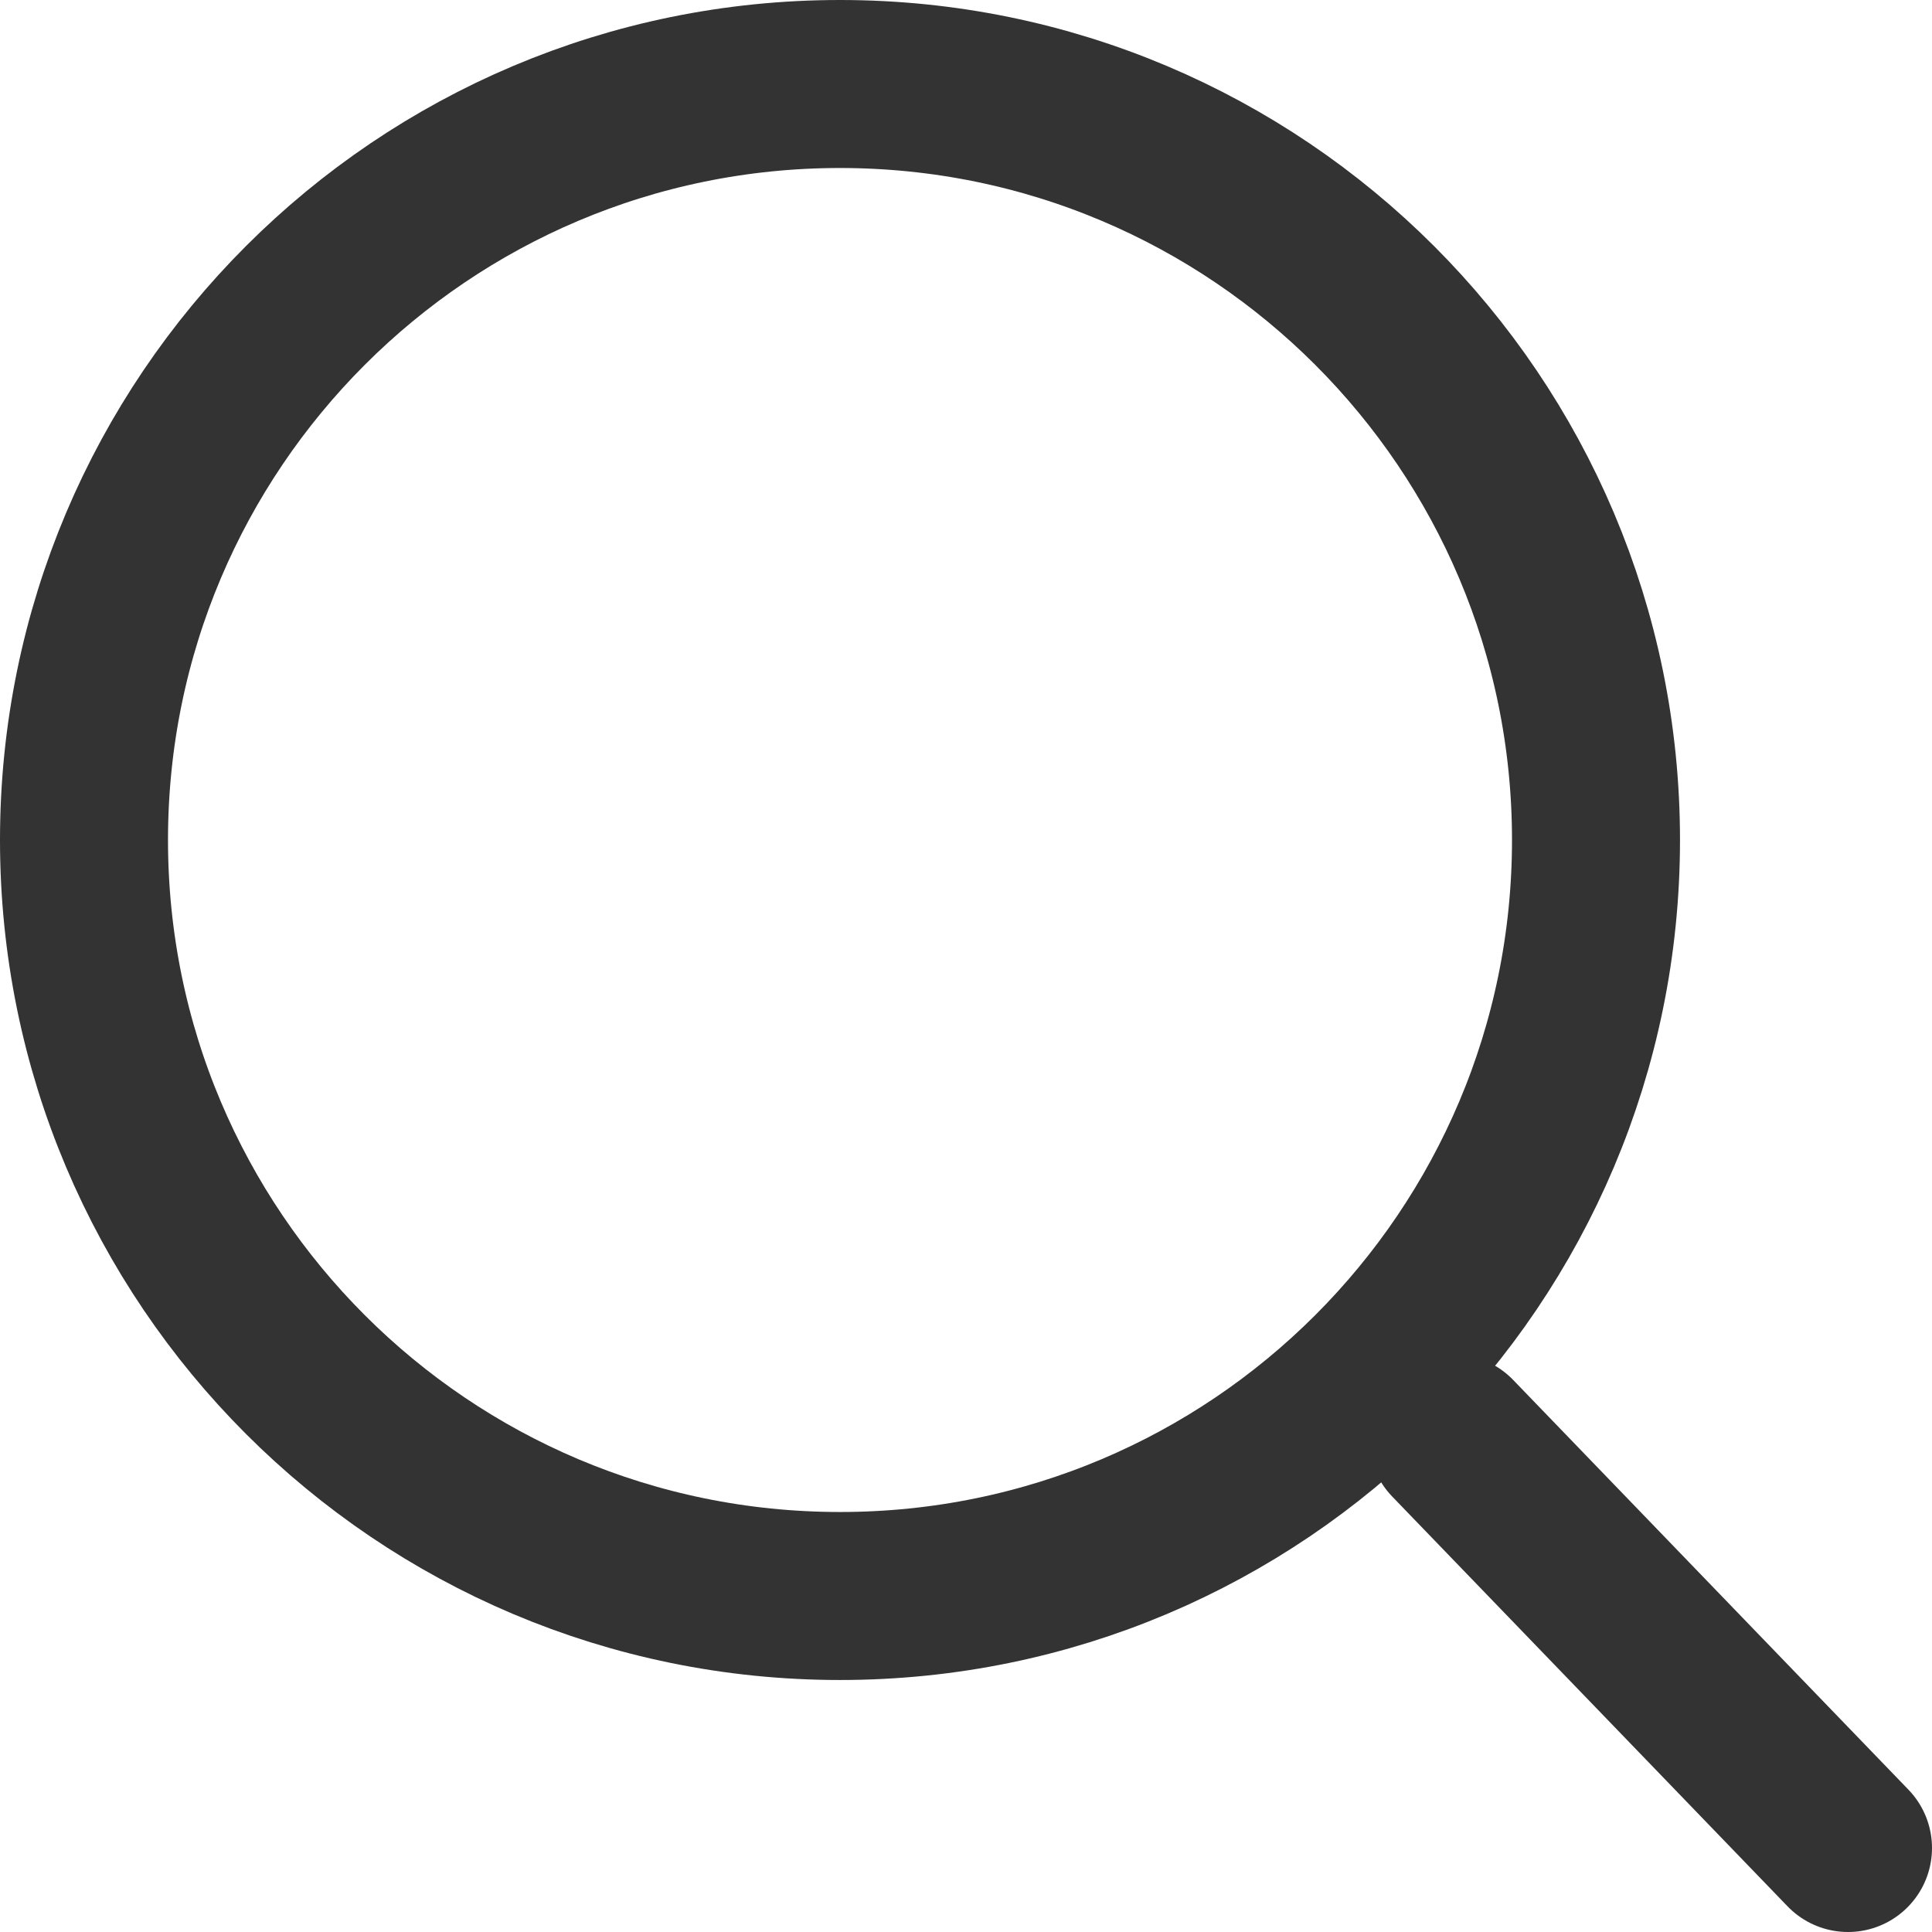
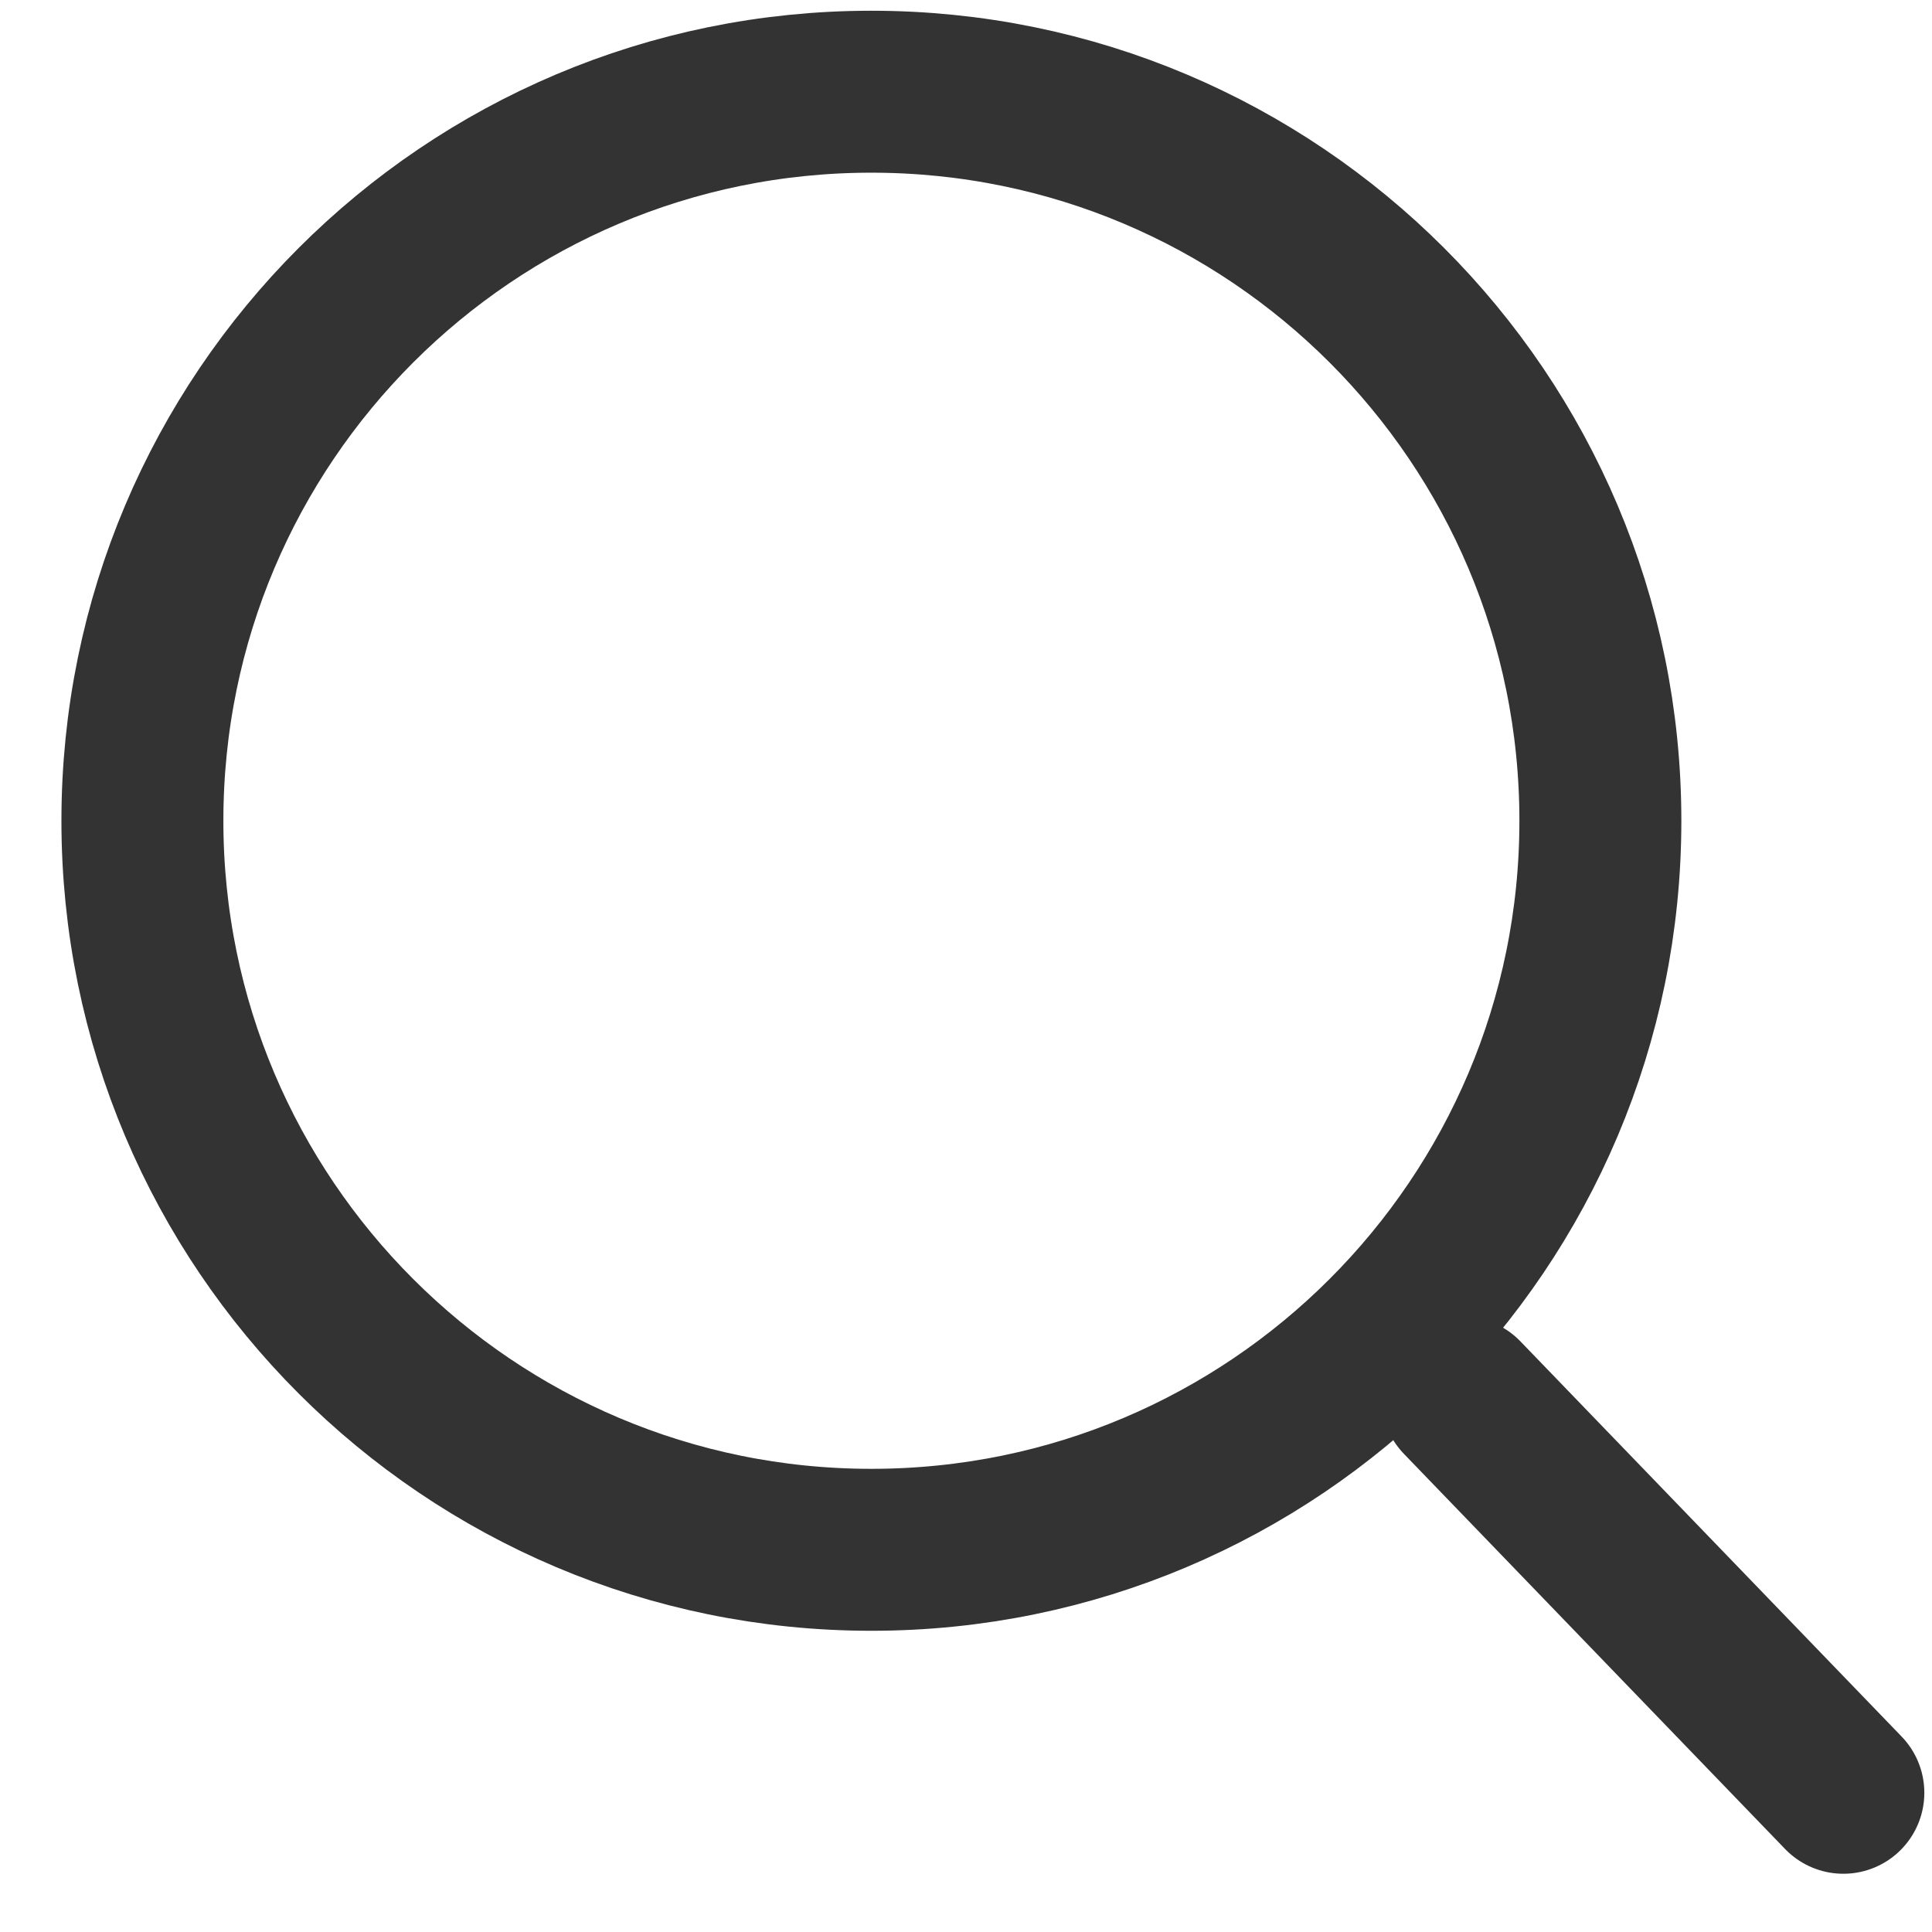
- <svg xmlns="http://www.w3.org/2000/svg" width="23" height="23" viewBox="0 0 23 23" fill="none">
-   <path fill-rule="evenodd" clip-rule="evenodd" d="M10 19C14.971 19 19 14.971 19 10C19 5.029 14.971 1 10 1C5.029 1 1 5.029 1 10C1 14.971 5.029 19 10 19Z" stroke="#333333" stroke-width="2" />
-   <path d="M17.294 17.122L22 22" stroke="#333333" stroke-width="2" stroke-linecap="round" />
+ <svg xmlns="http://www.w3.org/2000/svg" width="17" height="17" viewBox="0 0 17 17" fill="none">
+   <path fill-rule="evenodd" clip-rule="evenodd" d="M7.667 13.637C11.21 13.637 14.082 10.765 14.082 7.222C14.082 3.679 11.21 0.807 7.667 0.807C4.125 0.807 1.253 3.679 1.253 7.222C1.253 10.765 4.125 13.637 7.667 13.637Z" stroke="#333333" stroke-width="1.425" />
+   <path d="M12.866 12.298L16.22 15.775" stroke="#333333" stroke-width="1.425" stroke-linecap="round" />
</svg>
